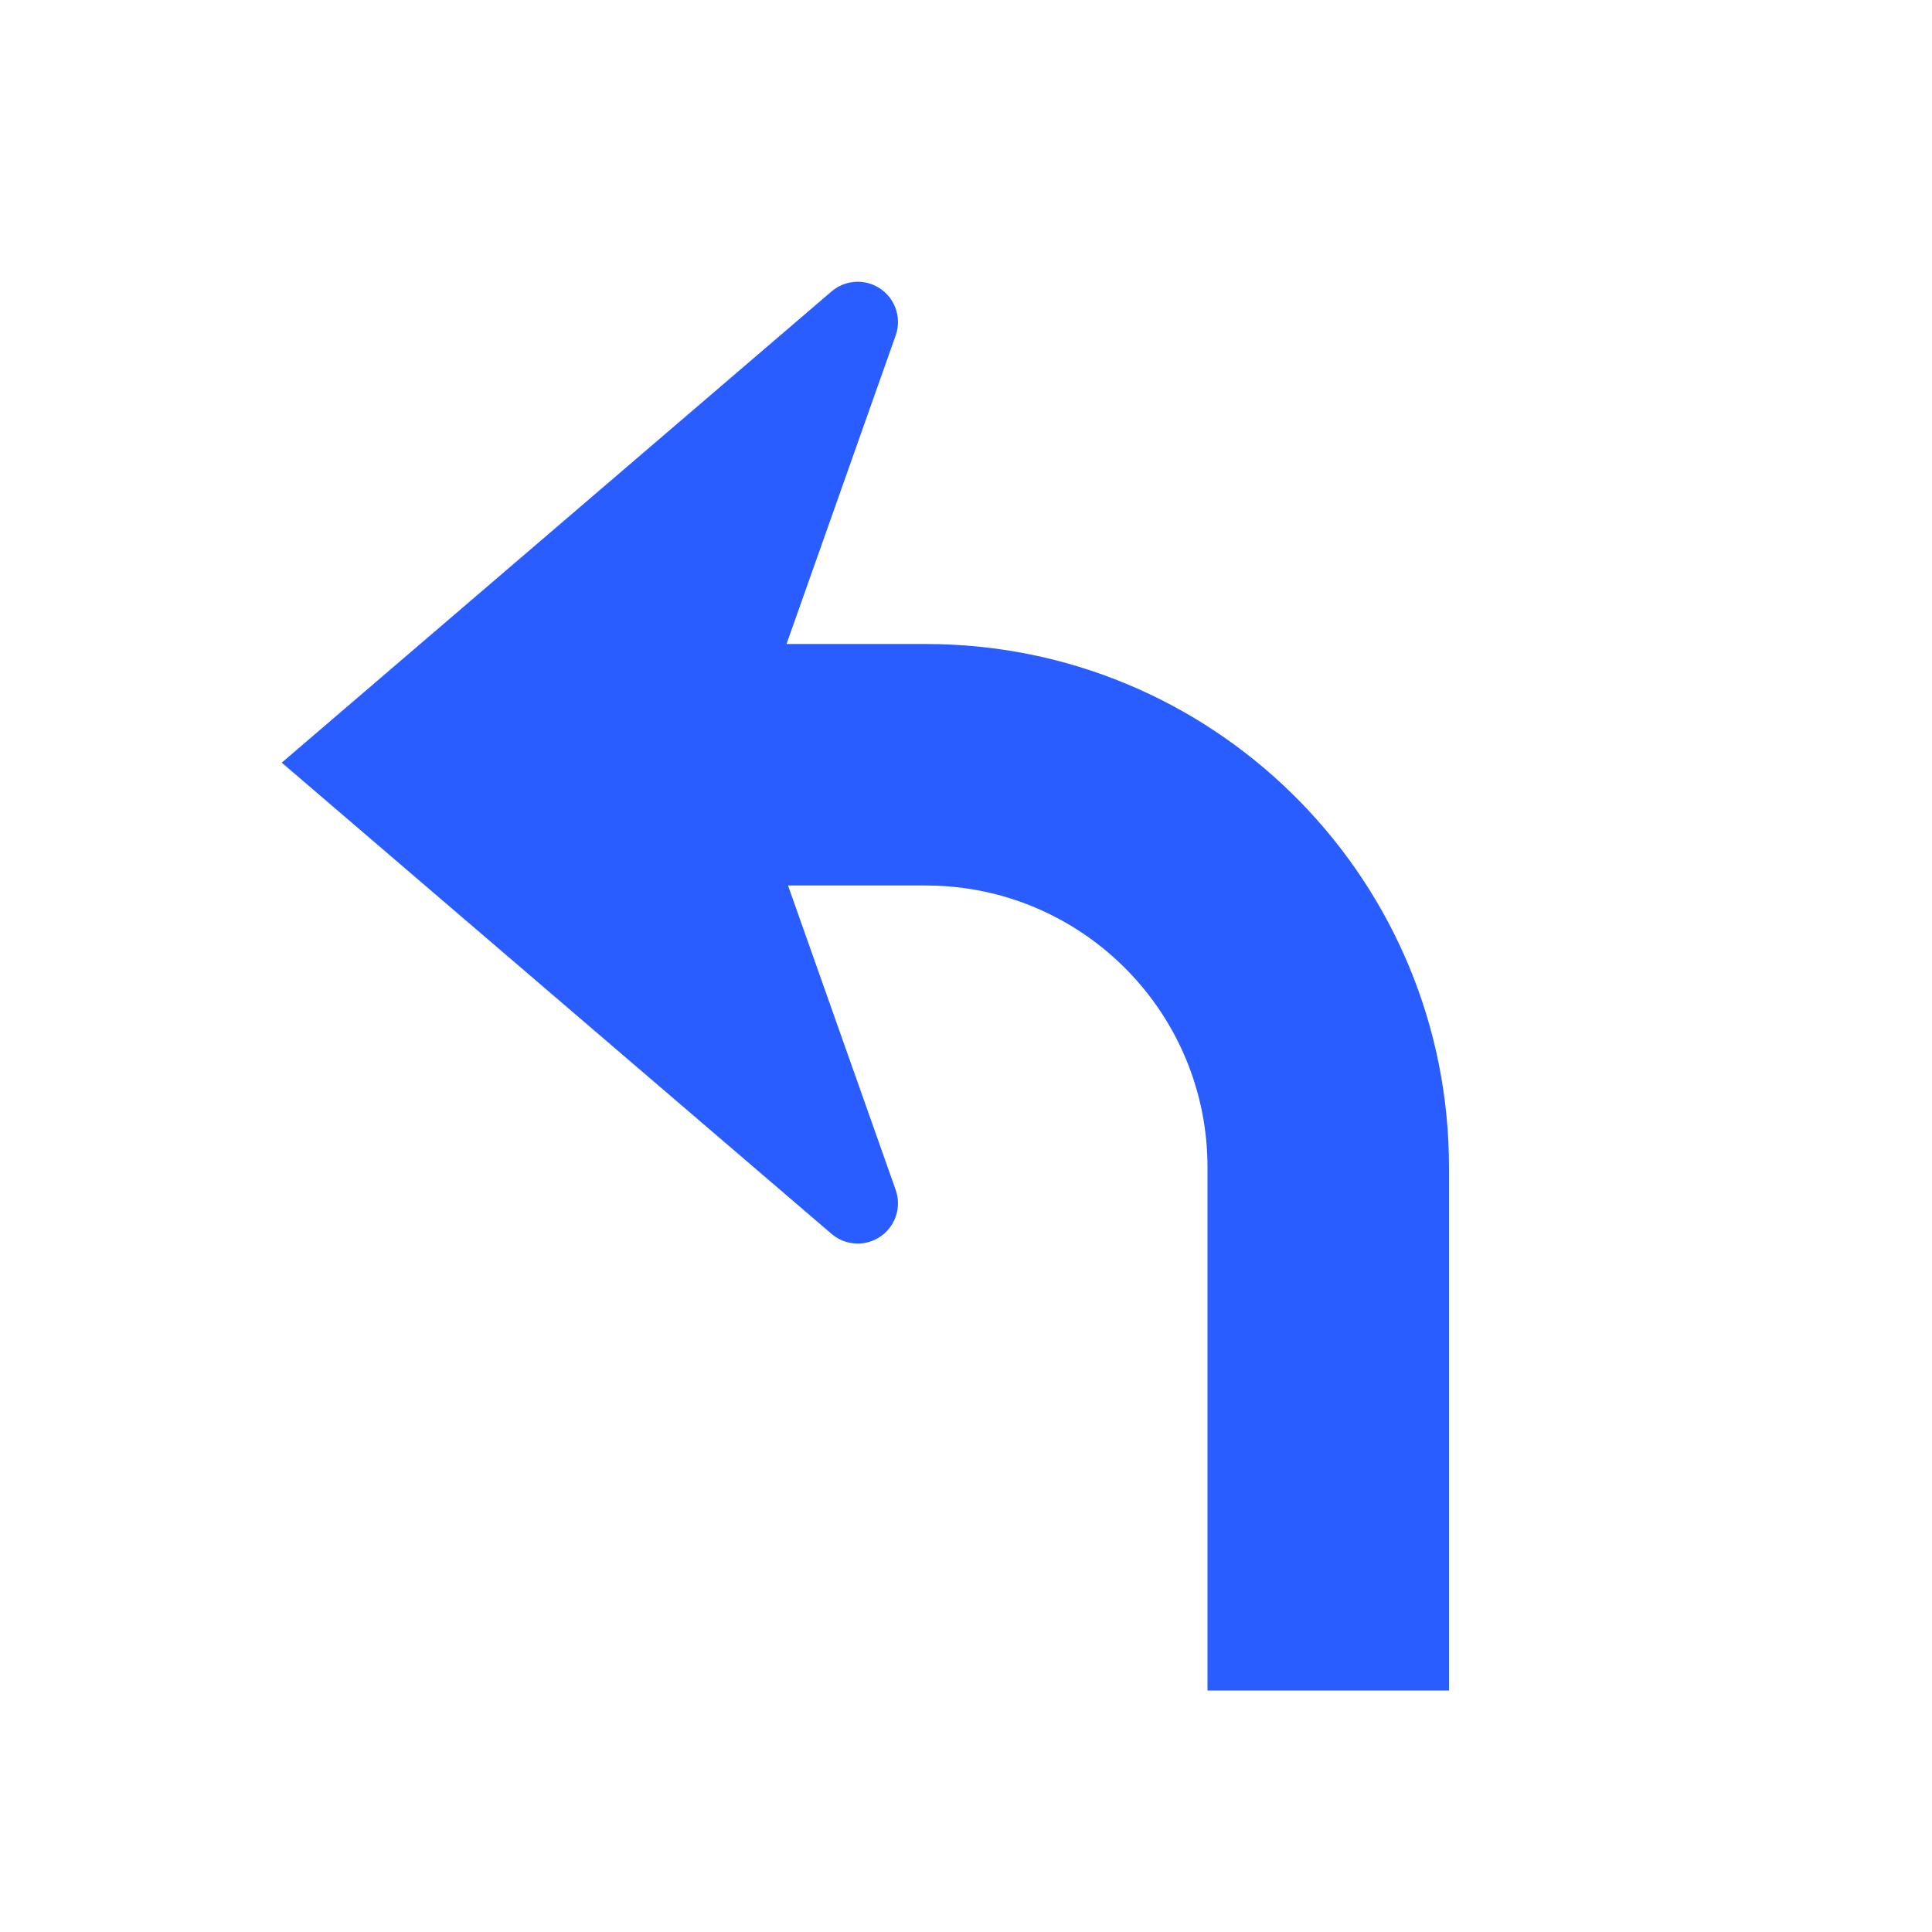
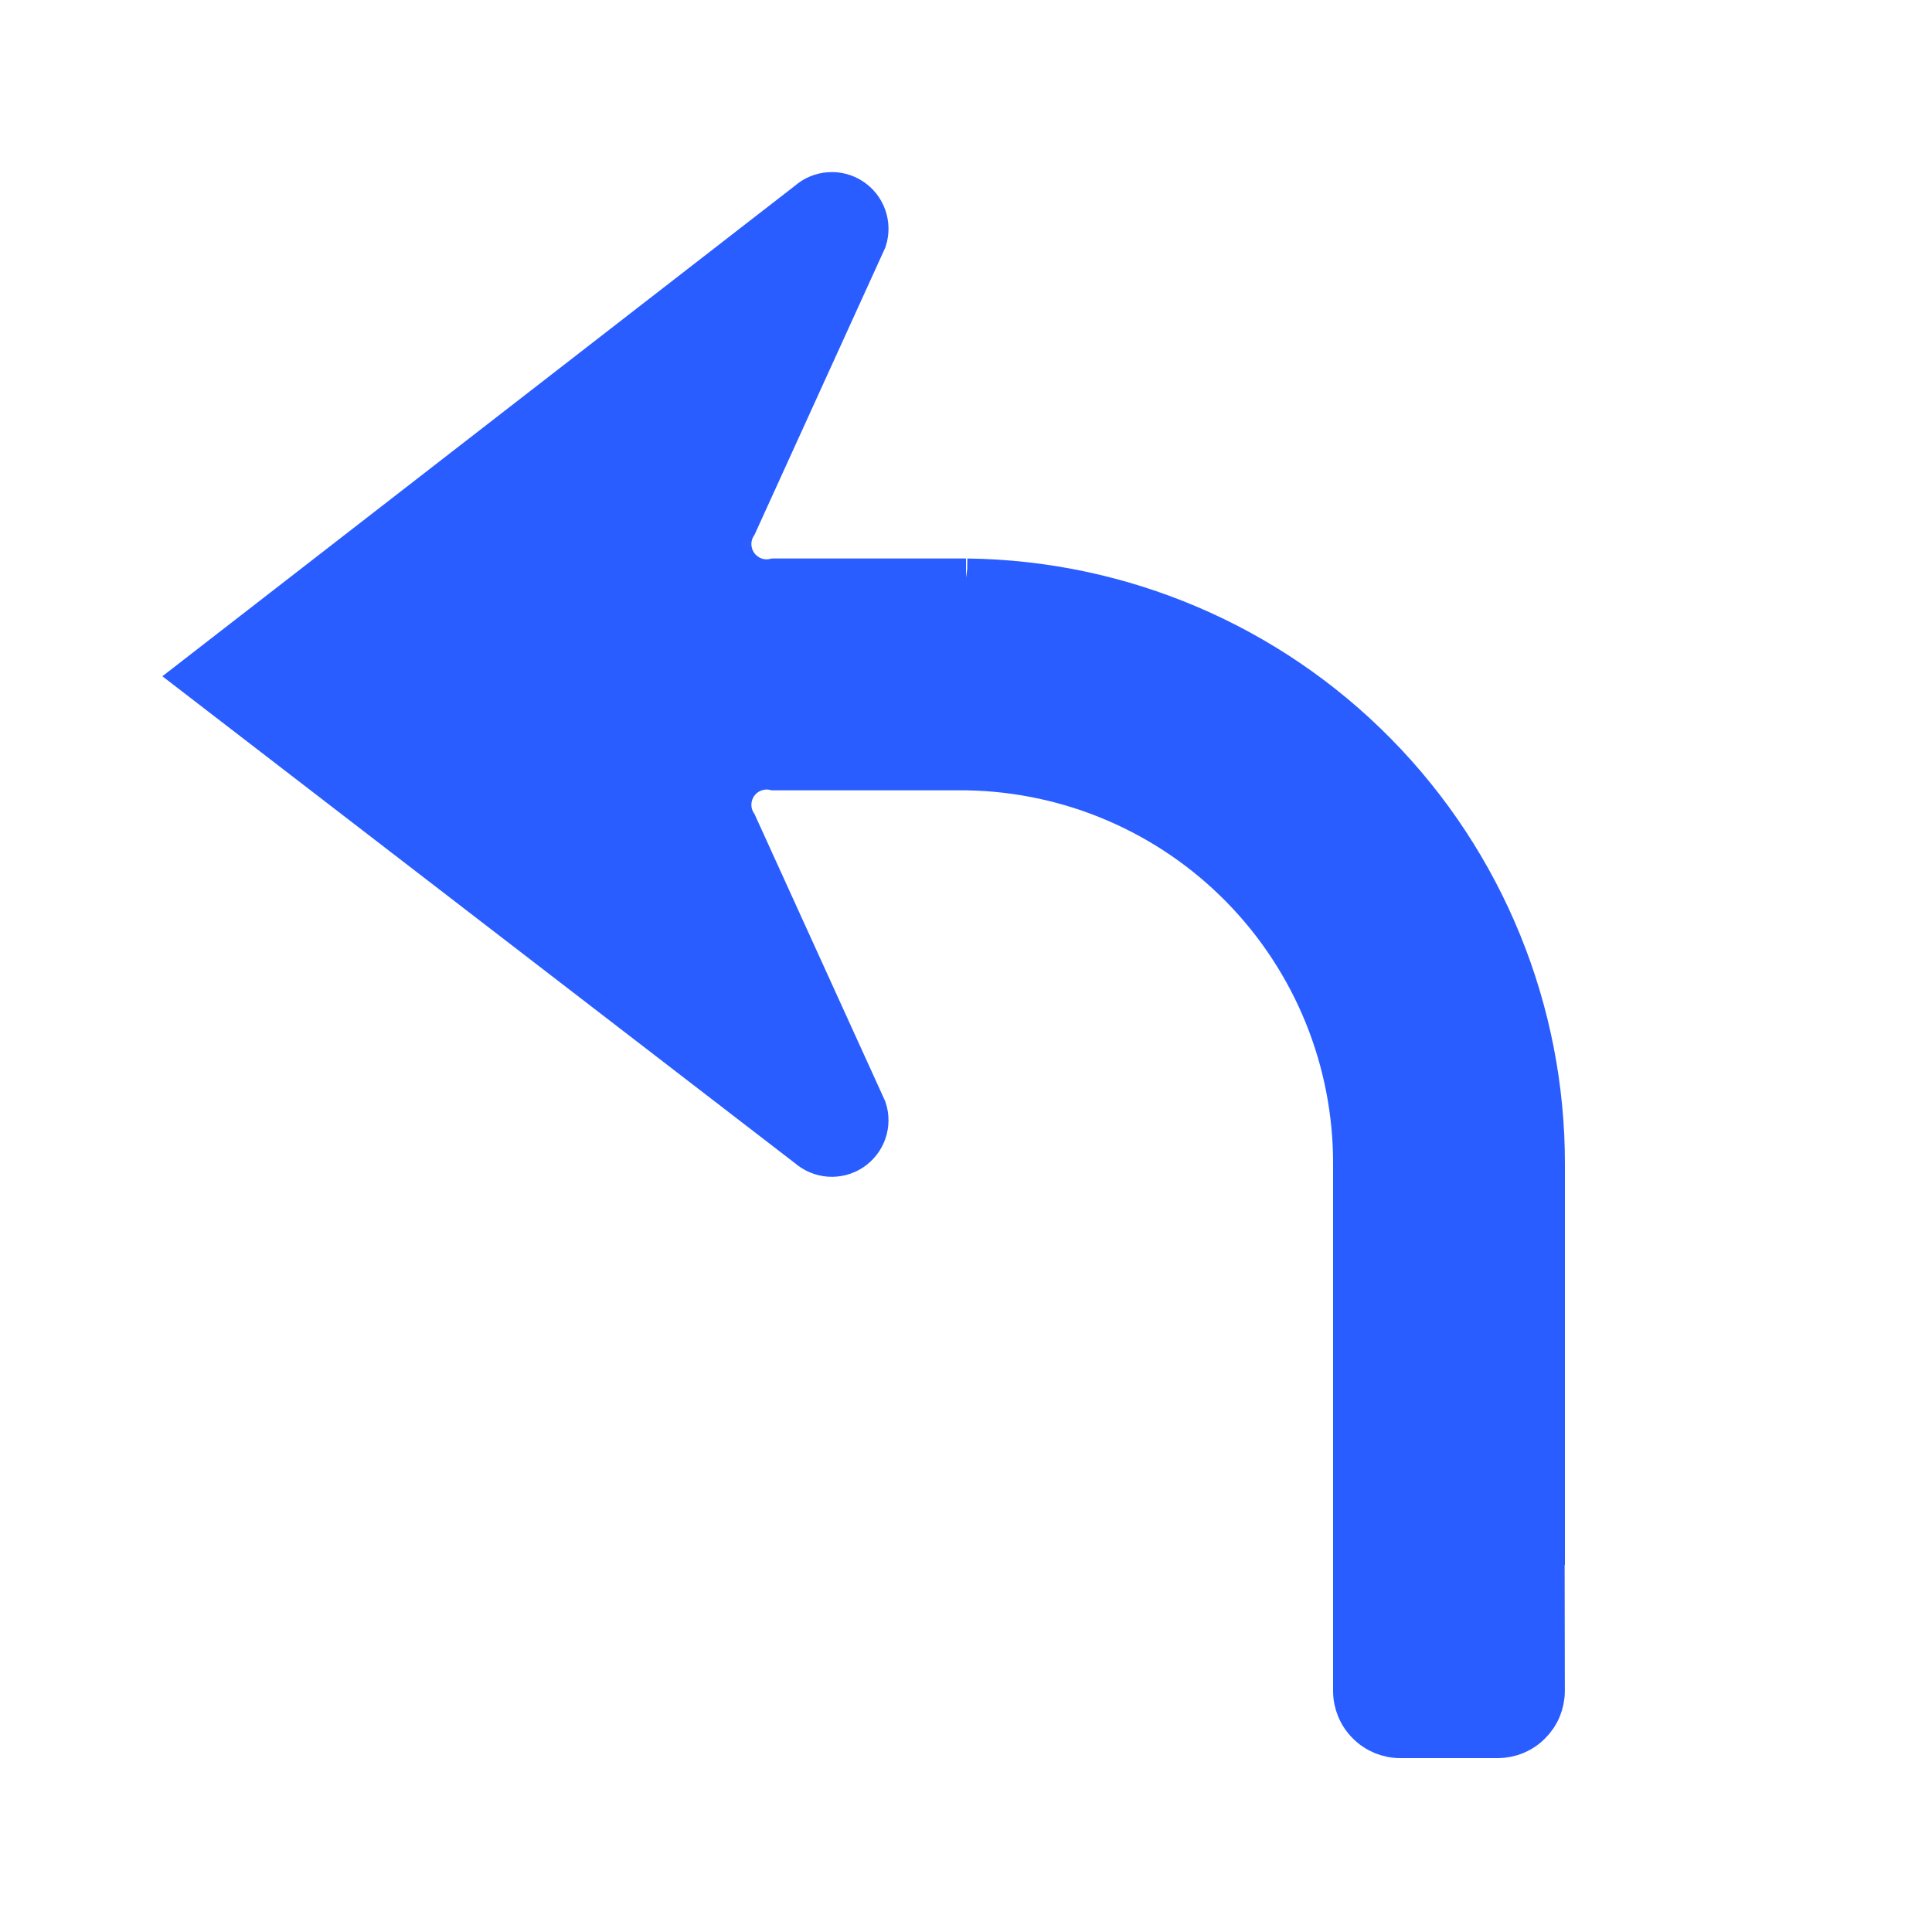
- <svg xmlns="http://www.w3.org/2000/svg" width="48" height="48" viewBox="0 0 48 48" fill="none">
-   <path d="M22.253 29.563C22.437 30.084 22.164 30.655 21.643 30.839C21.306 30.958 20.931 30.888 20.659 30.655L7 18.948L20.659 7.241C21.079 6.881 21.71 6.93 22.069 7.349C22.302 7.621 22.372 7.996 22.253 8.333L19.541 16H23C30.077 16 35.833 21.655 35.996 28.693L36 29V42H30V29C30 25.215 26.995 22.131 23.241 22.004L23 22H19.578L22.253 29.563Z" fill="#2A5DFF" />
+ <svg xmlns="http://www.w3.org/2000/svg" width="25" height="25" viewBox="0 0 25 25" fill="none">
+   <path d="M12.5 7.475L12.514 7.477C14.51 7.501 16.417 8.311 17.819 9.733C19.221 11.155 20.004 13.072 20 15.069V20H19.996L19.999 21.879C19.999 21.96 19.983 22.041 19.952 22.117C19.921 22.192 19.875 22.26 19.817 22.318C19.76 22.376 19.691 22.422 19.616 22.453C19.541 22.484 19.46 22.5 19.378 22.5H18.12C17.956 22.5 17.798 22.435 17.682 22.318C17.565 22.202 17.5 22.044 17.5 21.88V15.069C17.505 13.735 16.985 12.453 16.052 11.5C15.119 10.547 13.848 10 12.514 9.977H10.016C9.929 9.958 9.839 9.965 9.757 9.998C9.674 10.03 9.604 10.086 9.553 10.159C9.503 10.231 9.475 10.317 9.473 10.405C9.471 10.494 9.496 10.581 9.544 10.655L11.223 14.345C11.256 14.446 11.255 14.555 11.22 14.655C11.185 14.755 11.118 14.84 11.029 14.899C10.941 14.957 10.835 14.984 10.73 14.977C10.624 14.969 10.524 14.927 10.444 14.857L2.51 8.75L10.444 2.598C10.524 2.527 10.624 2.485 10.73 2.478C10.835 2.47 10.941 2.498 11.029 2.556C11.118 2.614 11.185 2.7 11.22 2.8C11.255 2.9 11.256 3.008 11.224 3.109L9.544 6.799C9.496 6.874 9.471 6.96 9.473 7.049C9.475 7.137 9.503 7.223 9.553 7.296C9.604 7.368 9.675 7.424 9.757 7.457C9.839 7.489 9.929 7.496 10.016 7.477H12.5" fill="#2A5DFF" />
+   <path d="M12.5 7.475L12.514 7.477C14.51 7.501 16.417 8.311 17.819 9.733C19.221 11.155 20.004 13.072 20 15.069V20H19.996L19.999 21.879C19.999 21.96 19.983 22.041 19.952 22.117C19.921 22.192 19.875 22.26 19.817 22.318C19.76 22.376 19.691 22.422 19.616 22.453C19.541 22.484 19.46 22.5 19.378 22.5H18.12C17.956 22.5 17.798 22.435 17.682 22.318C17.565 22.202 17.5 22.044 17.5 21.88V15.069C17.505 13.735 16.985 12.453 16.052 11.5C15.119 10.547 13.848 10 12.514 9.977H10.016C9.929 9.958 9.839 9.965 9.757 9.998C9.674 10.03 9.604 10.086 9.553 10.159C9.503 10.231 9.475 10.317 9.473 10.405C9.471 10.494 9.496 10.581 9.544 10.655L11.223 14.345C11.256 14.446 11.255 14.555 11.22 14.655C11.185 14.755 11.118 14.84 11.029 14.899C10.941 14.957 10.835 14.984 10.73 14.977C10.624 14.969 10.524 14.927 10.444 14.857L2.51 8.75L10.444 2.598C10.524 2.527 10.624 2.485 10.73 2.478C10.835 2.47 10.941 2.498 11.029 2.556C11.118 2.614 11.185 2.7 11.22 2.8C11.255 2.9 11.256 3.008 11.224 3.109L9.544 6.799C9.496 6.874 9.471 6.96 9.473 7.049C9.475 7.137 9.503 7.223 9.553 7.296C9.604 7.368 9.675 7.424 9.757 7.457C9.839 7.489 9.929 7.496 10.016 7.477H12.5" stroke="#2A5DFF" stroke-width="0.5" />
</svg>
